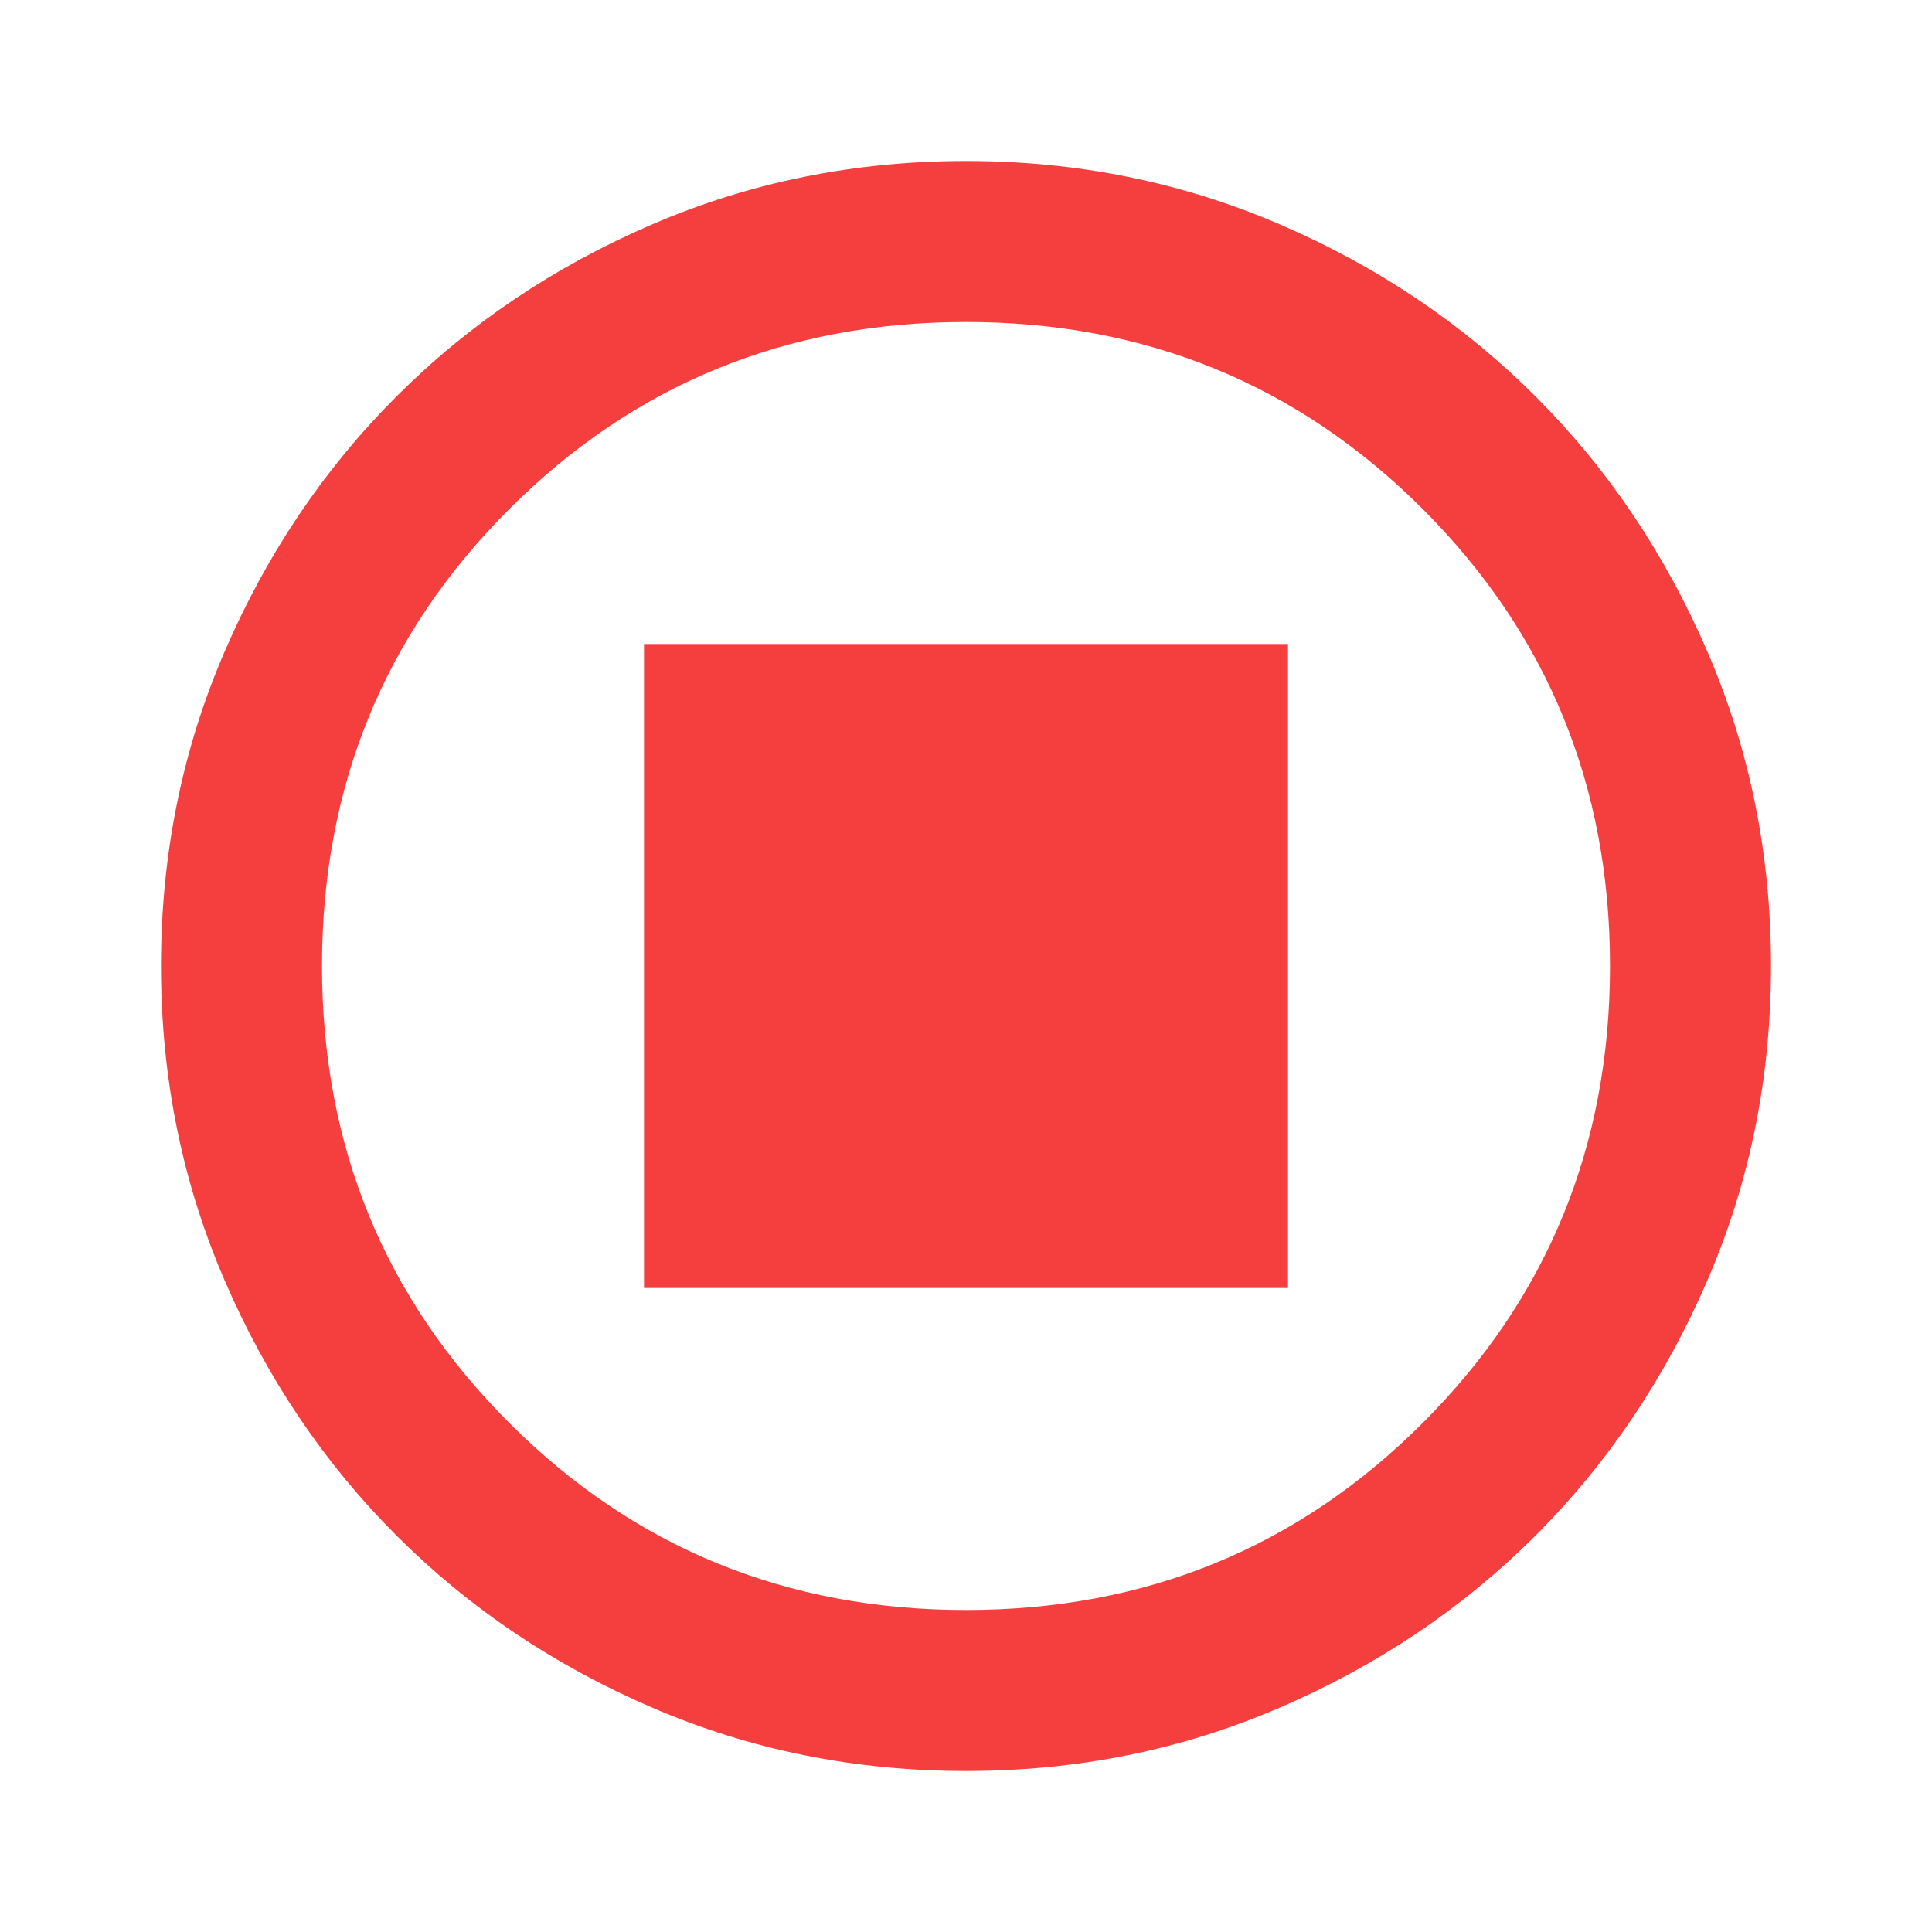
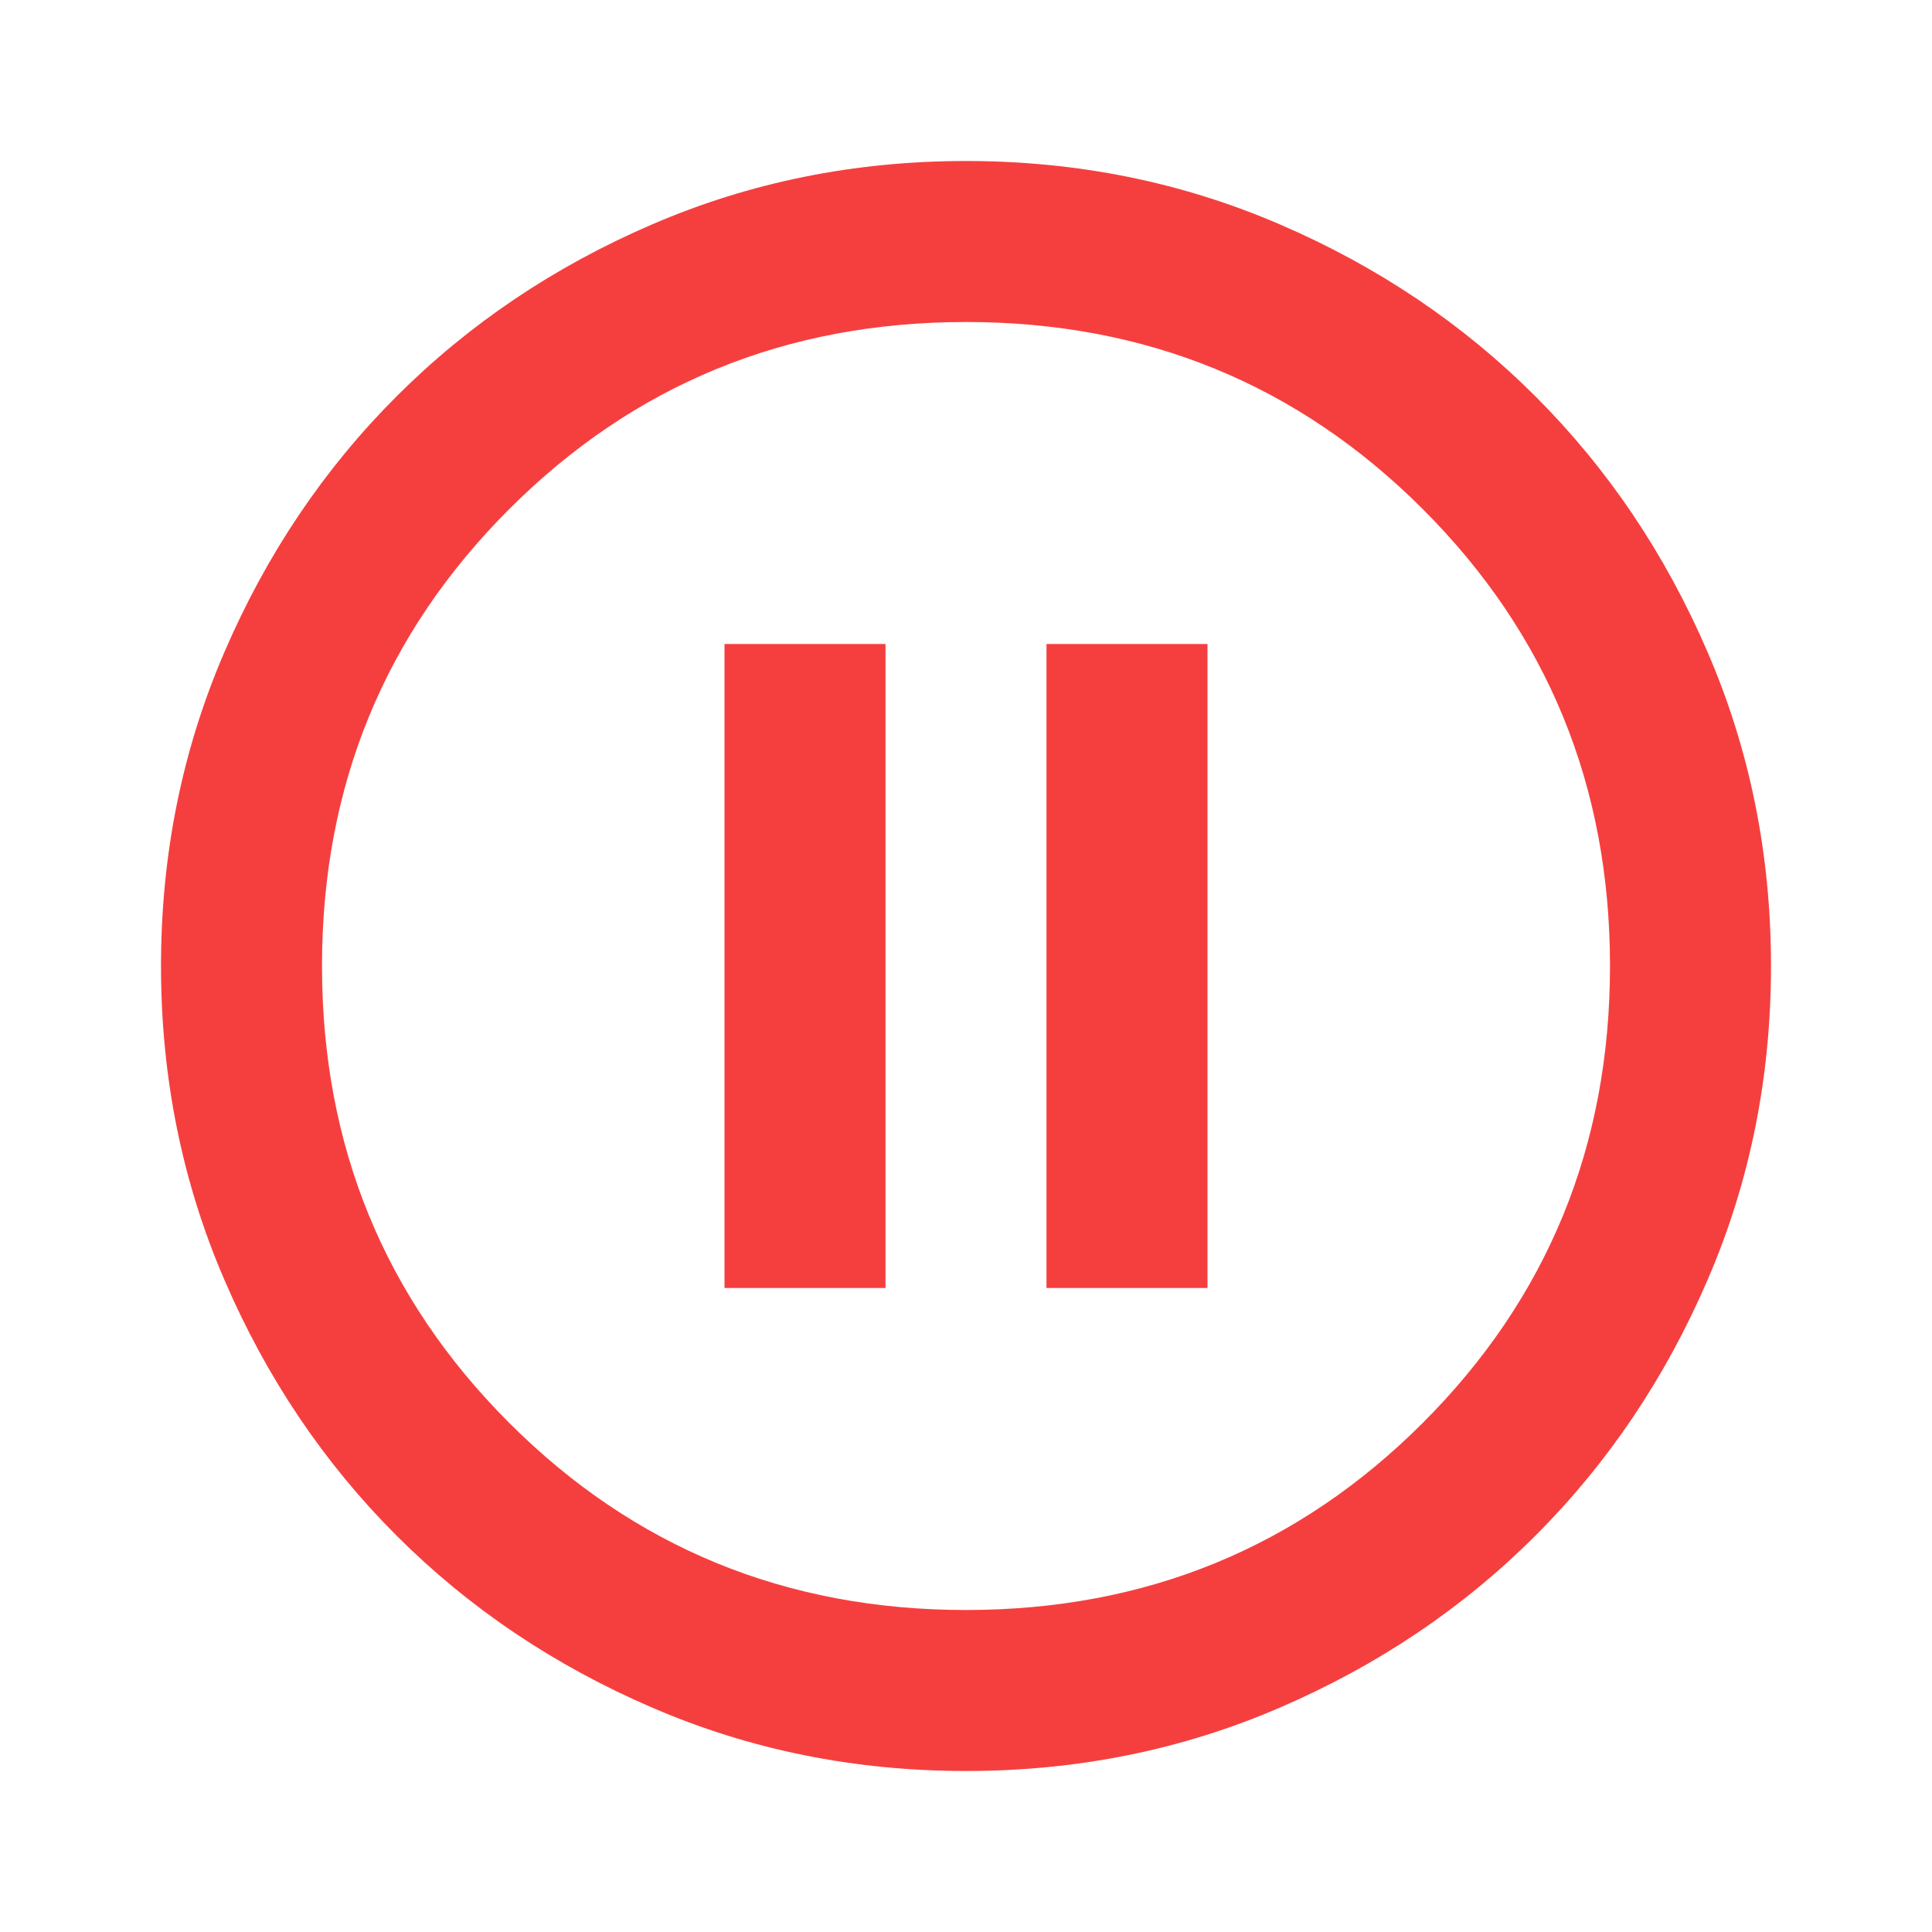
<svg xmlns="http://www.w3.org/2000/svg" width="24" height="24" viewBox="0 0 24 24" fill="none">
-   <g id="stop_circle">
-     <mask id="mask0_210_11574" style="mask-type:alpha" maskUnits="userSpaceOnUse" x="0" y="0" width="24" height="24">
-       <rect id="Bounding box" width="24" height="24" fill="#D9D9D9" />
-     </mask>
-     <g mask="url(#mask0_210_11574)">
-       <path id="stop_circle_2" d="M8 16H16V8H8V16ZM12 22C10.617 22 9.317 21.738 8.1 21.212C6.883 20.688 5.825 19.975 4.925 19.075C4.025 18.175 3.312 17.117 2.788 15.9C2.263 14.683 2 13.383 2 12C2 10.617 2.263 9.317 2.788 8.1C3.312 6.883 4.025 5.825 4.925 4.925C5.825 4.025 6.883 3.312 8.1 2.788C9.317 2.263 10.617 2 12 2C13.383 2 14.683 2.263 15.9 2.788C17.117 3.312 18.175 4.025 19.075 4.925C19.975 5.825 20.688 6.883 21.212 8.1C21.738 9.317 22 10.617 22 12C22 13.383 21.738 14.683 21.212 15.9C20.688 17.117 19.975 18.175 19.075 19.075C18.175 19.975 17.117 20.688 15.9 21.212C14.683 21.738 13.383 22 12 22ZM12 20C14.233 20 16.125 19.225 17.675 17.675C19.225 16.125 20 14.233 20 12C20 9.767 19.225 7.875 17.675 6.325C16.125 4.775 14.233 4 12 4C9.767 4 7.875 4.775 6.325 6.325C4.775 7.875 4 9.767 4 12C4 14.233 4.775 16.125 6.325 17.675C7.875 19.225 9.767 20 12 20Z" fill="#F53F3F" />
-     </g>
+   <mask id="mask0_374_15563" style="mask-type:alpha" maskUnits="userSpaceOnUse" x="0" y="0" width="24" height="24">
+     <rect width="24" height="24" fill="#D9D9D9" />
+   </mask>
+   <g mask="url(#mask0_374_15563)">
+     <path d="M9 16H11V8H9V16ZM13 16H15V8H13V16ZM12 22C10.617 22 9.317 21.738 8.1 21.212C6.883 20.688 5.825 19.975 4.925 19.075C4.025 18.175 3.312 17.117 2.788 15.9C2.263 14.683 2 13.383 2 12C2 10.617 2.263 9.317 2.788 8.1C3.312 6.883 4.025 5.825 4.925 4.925C5.825 4.025 6.883 3.312 8.1 2.788C9.317 2.263 10.617 2 12 2C13.383 2 14.683 2.263 15.9 2.788C17.117 3.312 18.175 4.025 19.075 4.925C19.975 5.825 20.688 6.883 21.212 8.1C21.738 9.317 22 10.617 22 12C22 13.383 21.738 14.683 21.212 15.9C20.688 17.117 19.975 18.175 19.075 19.075C18.175 19.975 17.117 20.688 15.9 21.212C14.683 21.738 13.383 22 12 22ZM12 20C14.233 20 16.125 19.225 17.675 17.675C19.225 16.125 20 14.233 20 12C20 9.767 19.225 7.875 17.675 6.325C16.125 4.775 14.233 4 12 4C9.767 4 7.875 4.775 6.325 6.325C4.775 7.875 4 9.767 4 12C4 14.233 4.775 16.125 6.325 17.675C7.875 19.225 9.767 20 12 20Z" fill="#F53F3F" />
  </g>
</svg>
